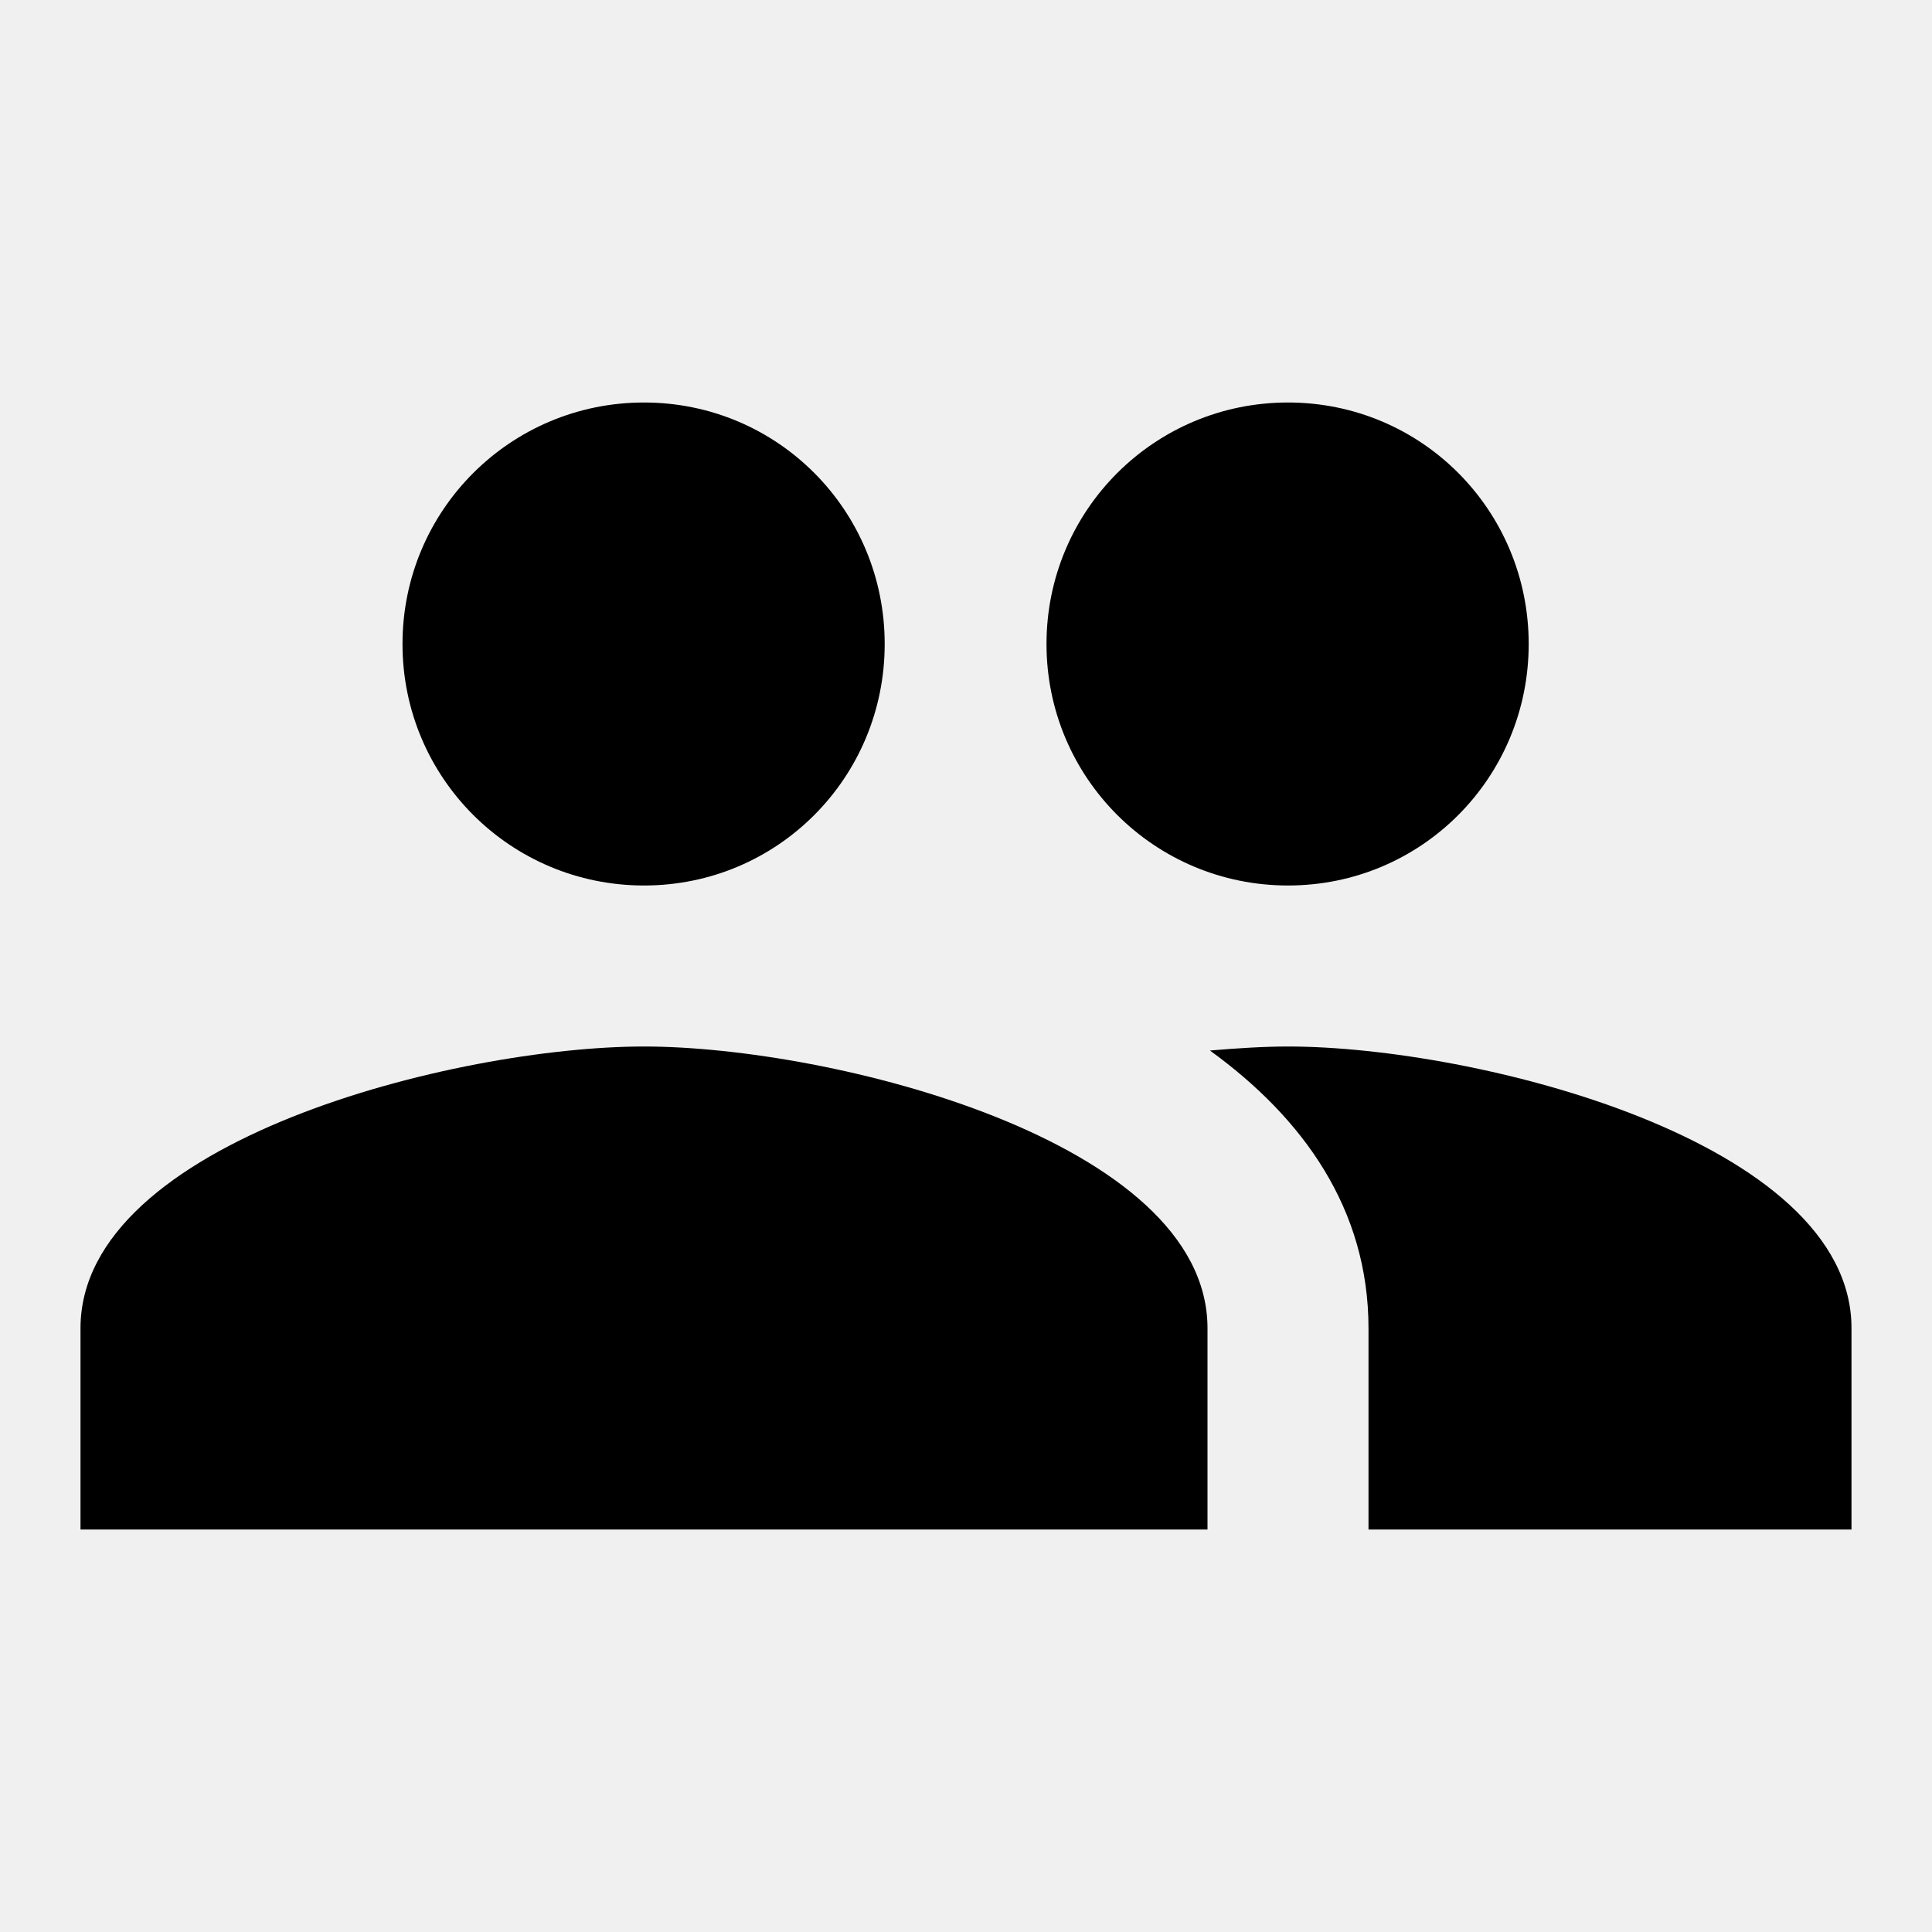
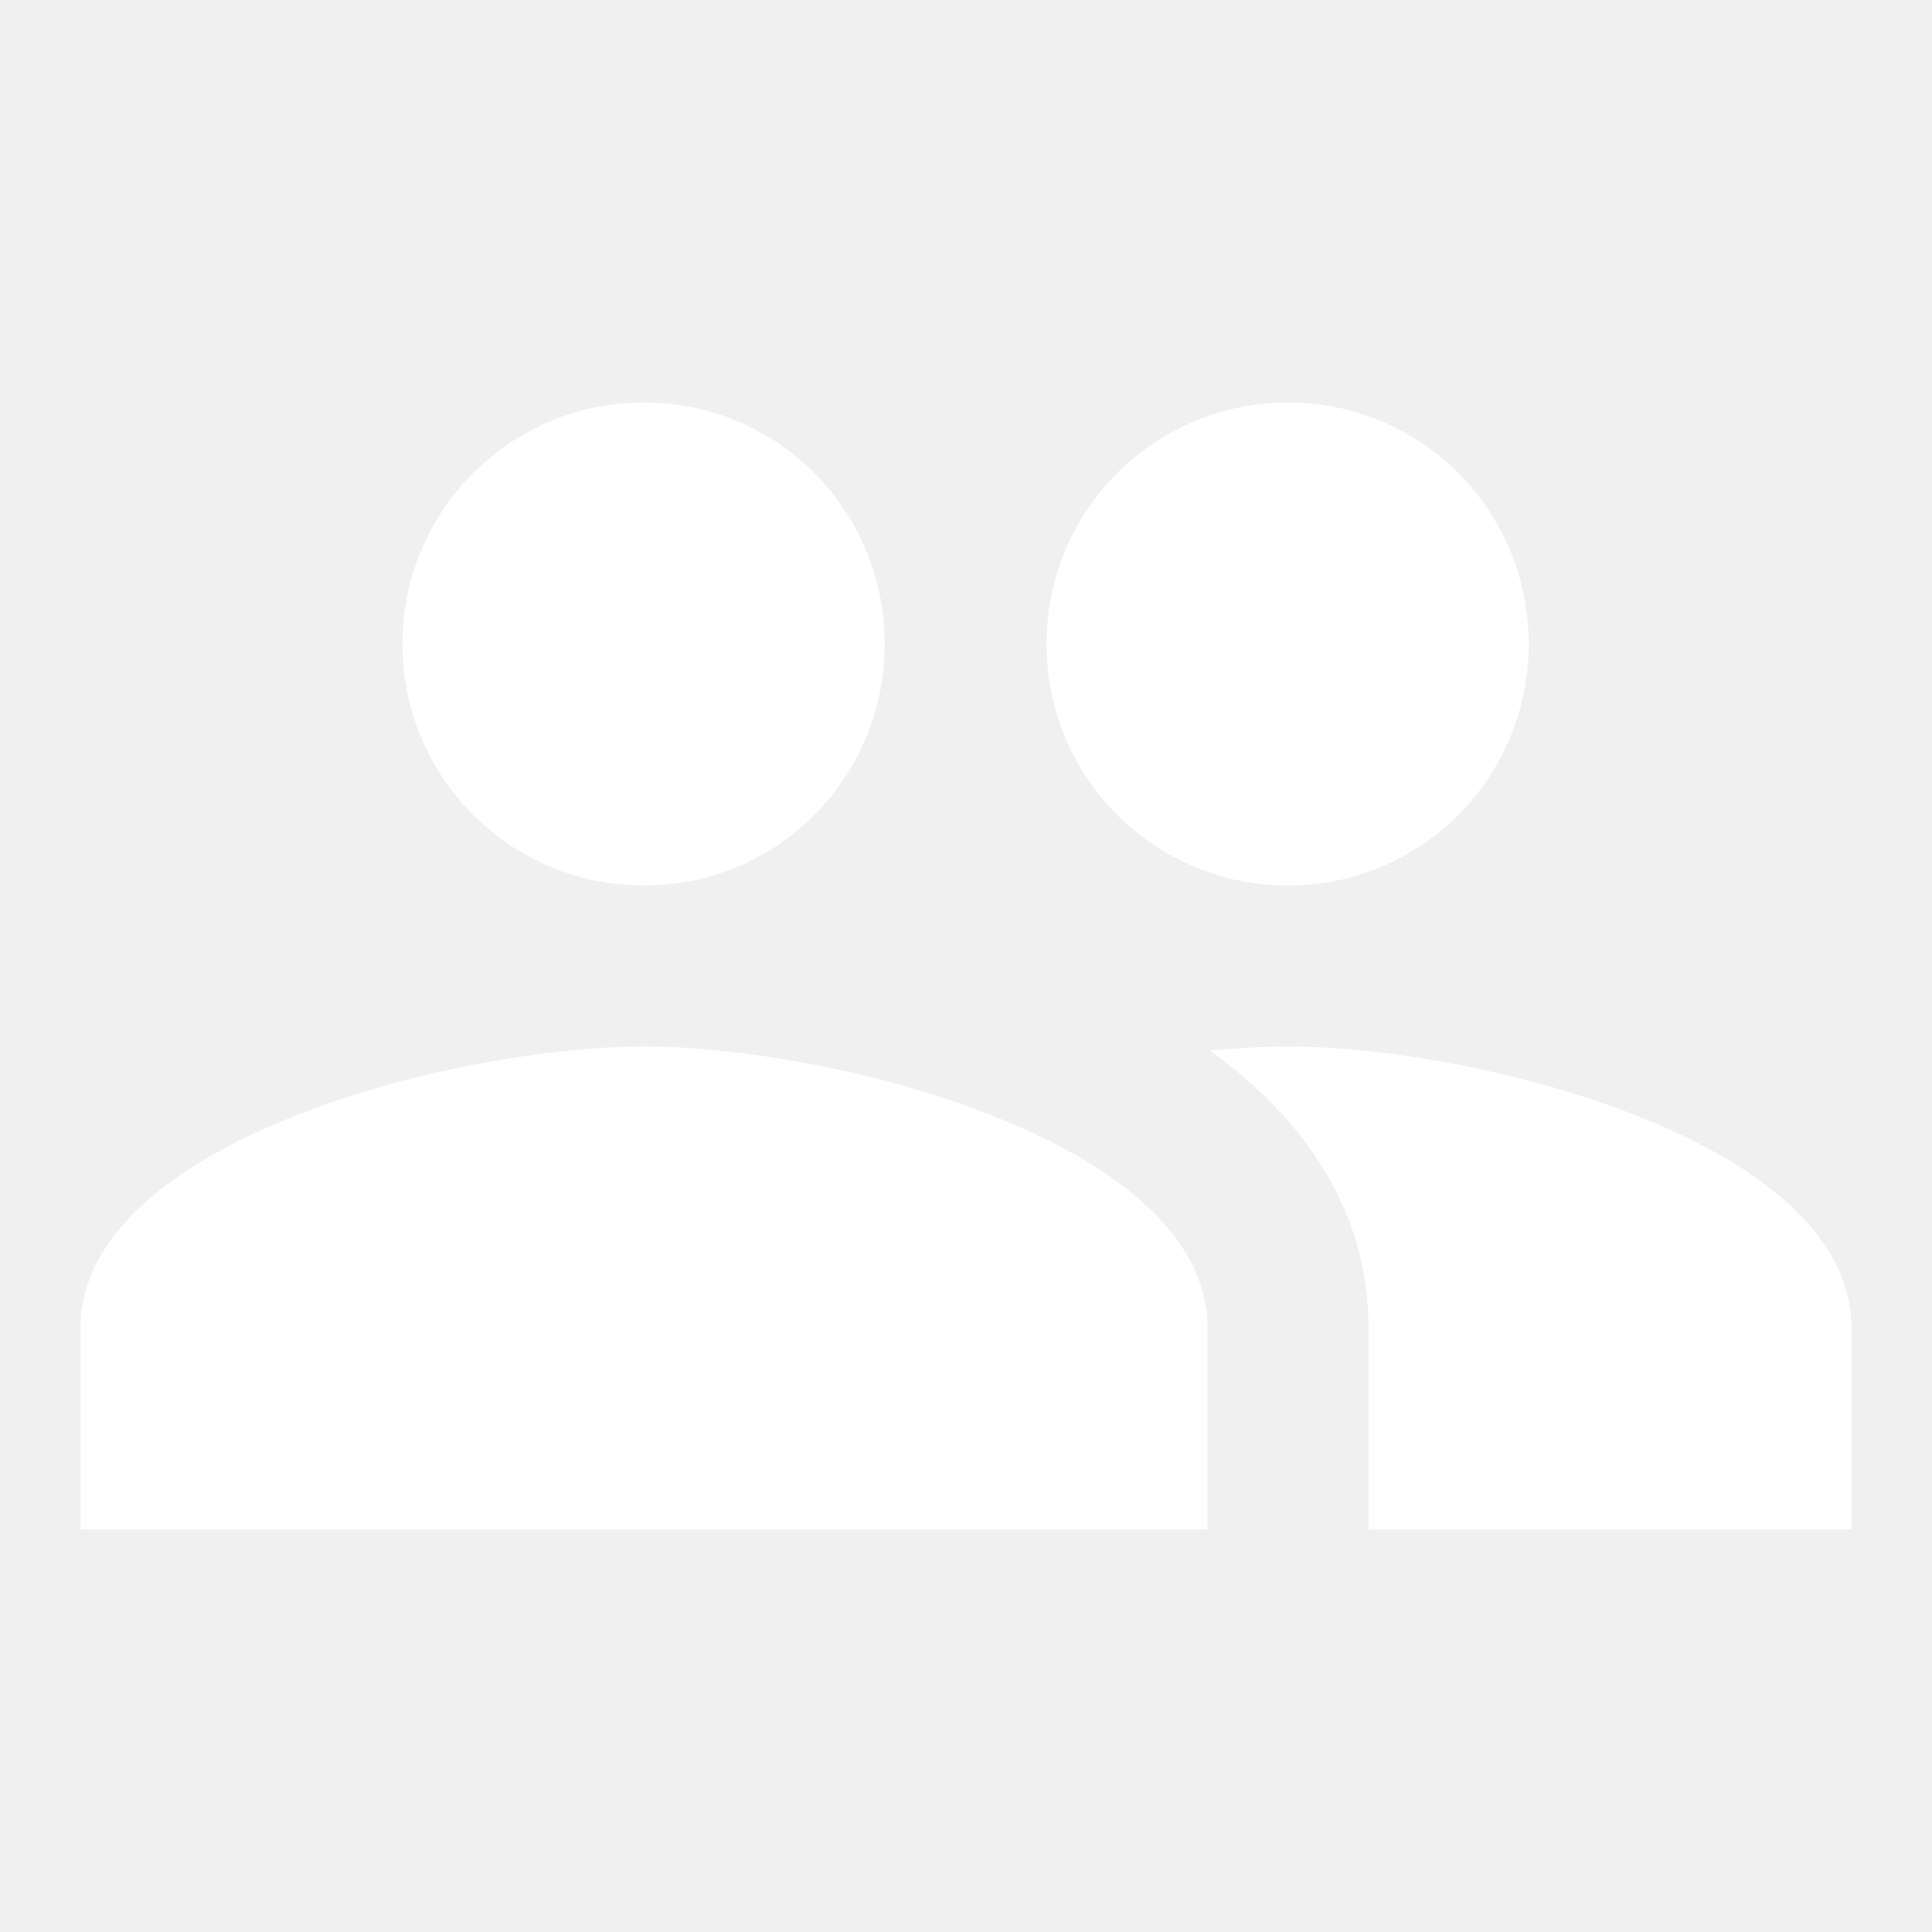
- <svg xmlns="http://www.w3.org/2000/svg" fill="#000000" height="18" viewBox="0 0 24 24" width="18">
+ <svg xmlns="http://www.w3.org/2000/svg" fill="#FFFFFF" height="24" viewBox="0 0 24 24" width="24">
  <path d="M0 0h24v24H0z" fill="none" />
  <path d="M16 11c1.66 0 2.99-1.34 2.99-3S17.66 5 16 5c-1.66 0-3 1.34-3 3s1.34 3 3 3zm-8 0c1.66 0 2.99-1.34 2.99-3S9.66 5 8 5C6.34 5 5 6.34 5 8s1.34 3 3 3zm0 2c-2.33 0-7 1.17-7 3.5V19h14v-2.5c0-2.33-4.67-3.5-7-3.5zm8 0c-.29 0-.62.02-.97.05 1.16.84 1.97 1.97 1.97 3.45V19h6v-2.5c0-2.33-4.67-3.5-7-3.5z" />
</svg>
